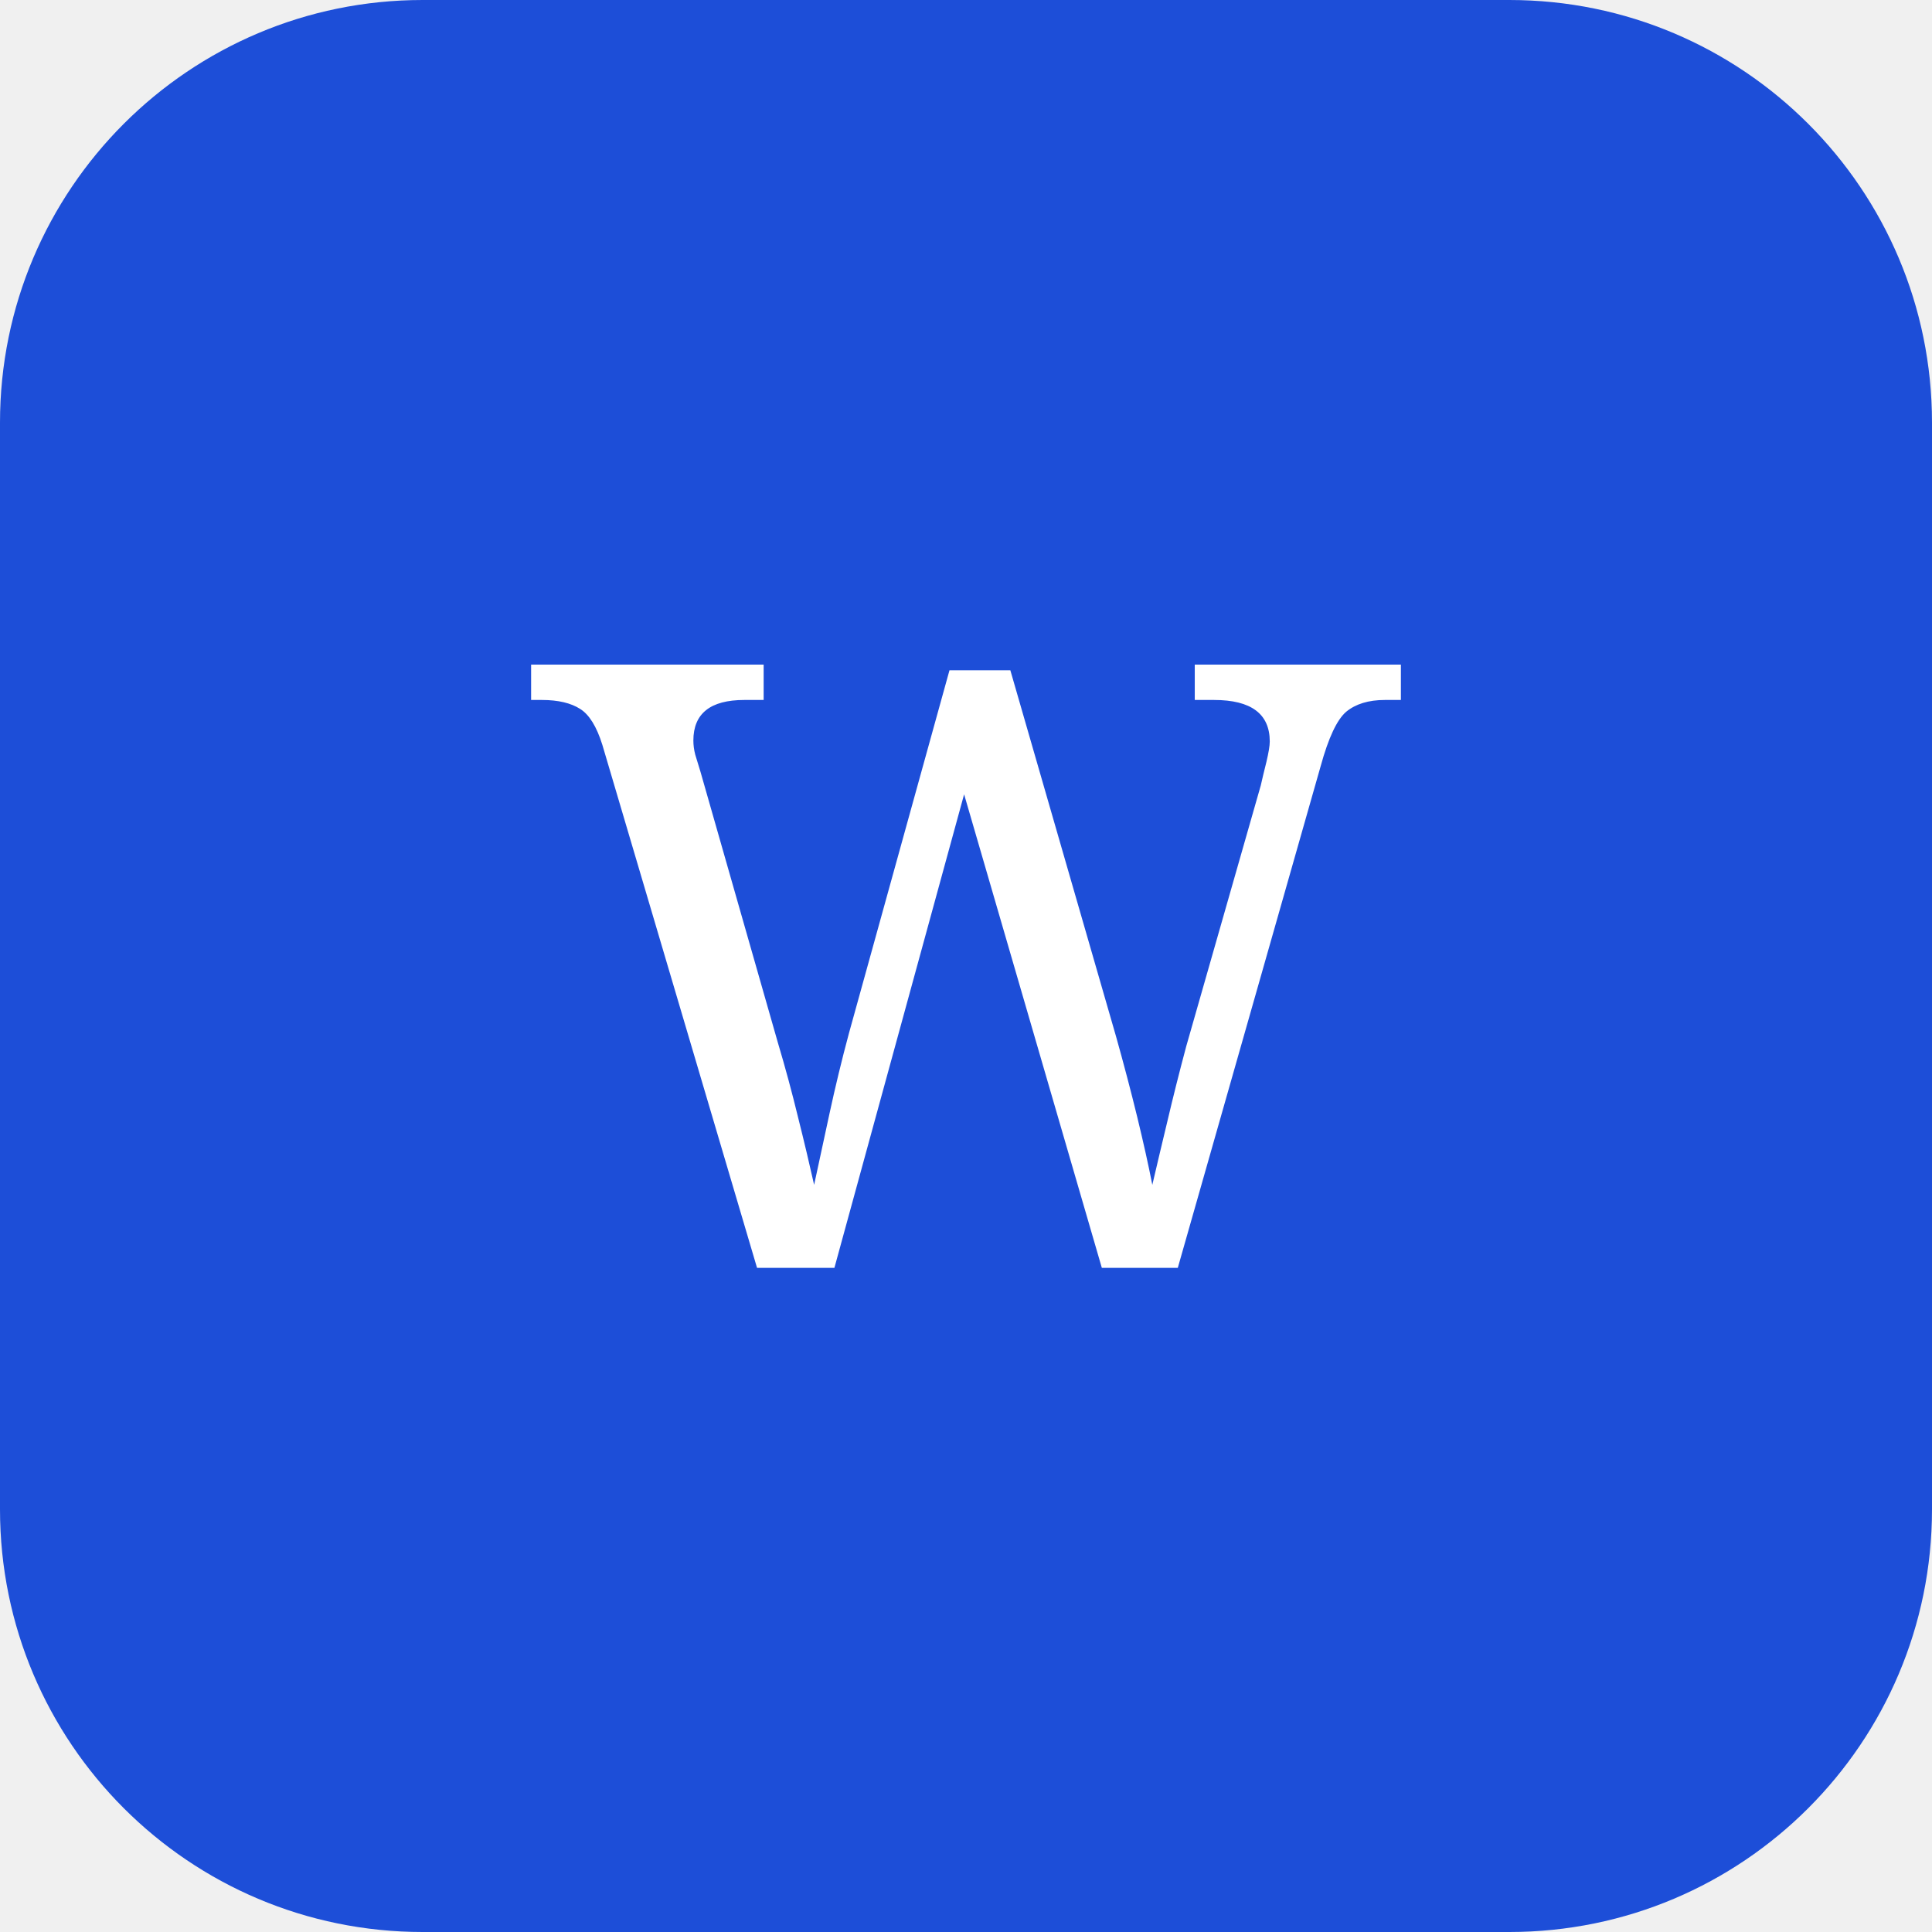
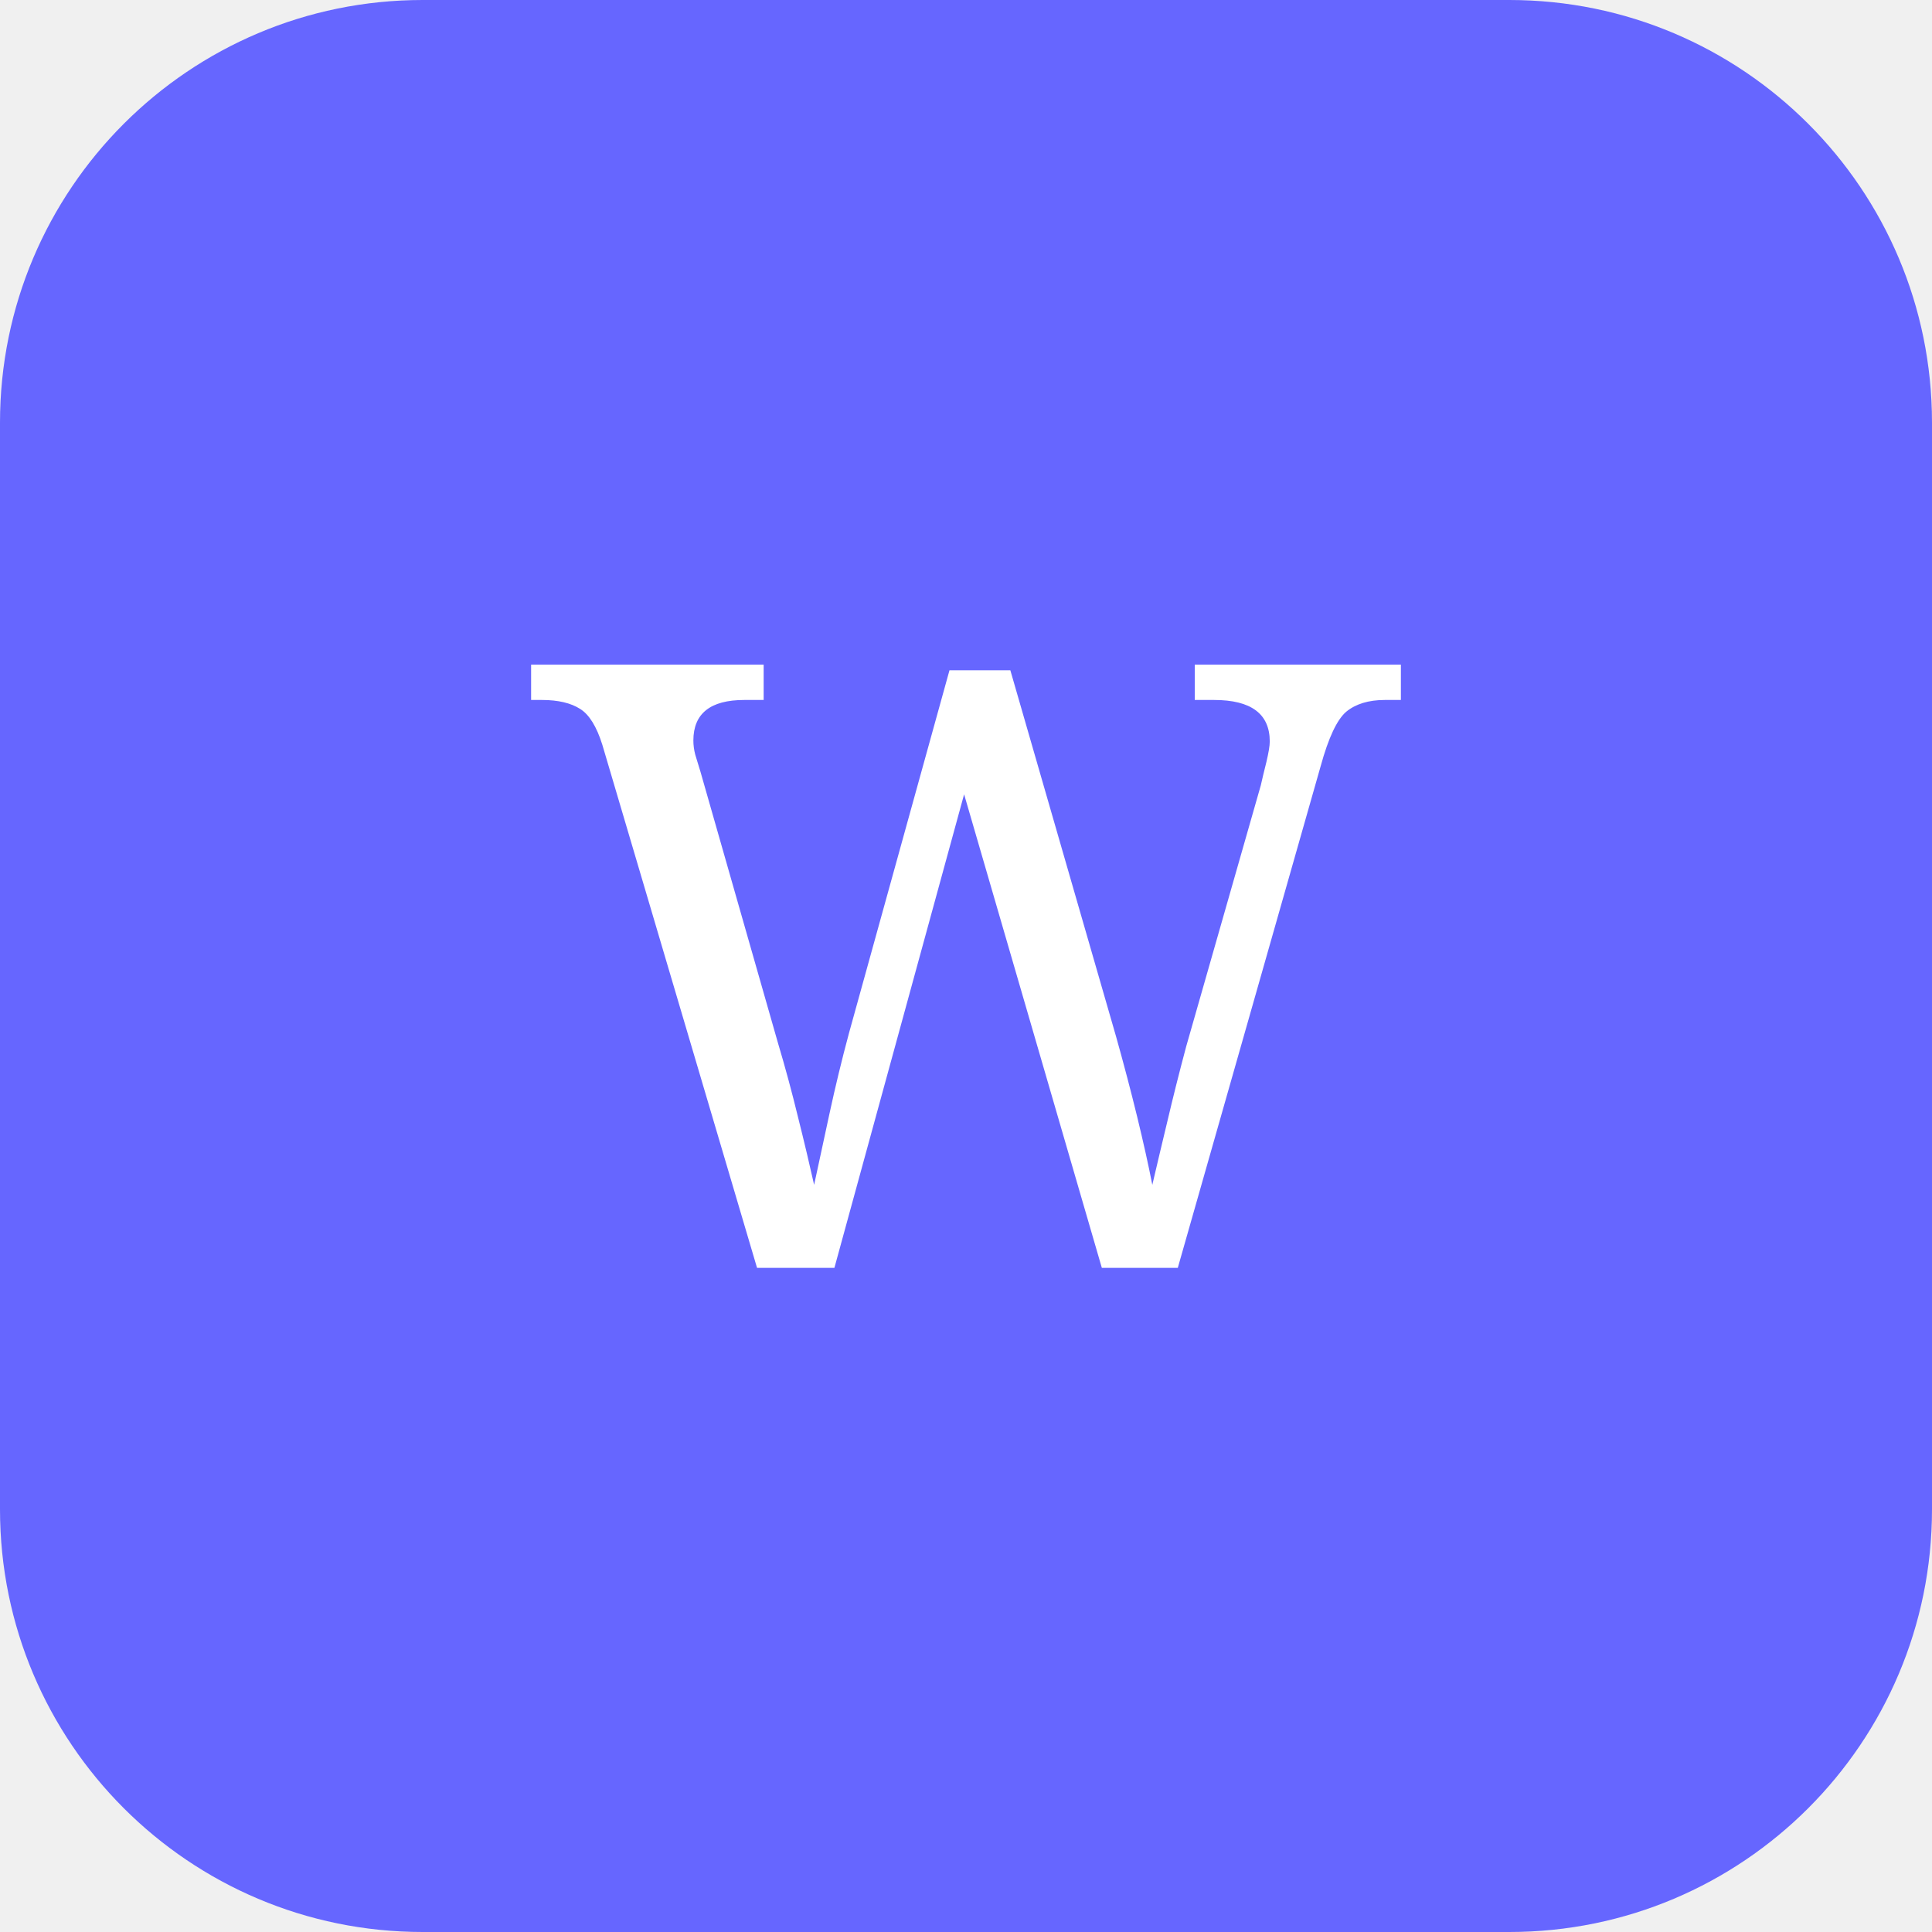
<svg xmlns="http://www.w3.org/2000/svg" viewBox="0 0 64 64" fill="none">
-   <rect width="64" height="64" rx="14" fill="#1D4ED8" />
+   <rect width="64" height="64" rx="14" fill="#66f" />
  <text x="32" y="42" text-anchor="middle" fill="#fff" font-size="28" font-family="Georgia,serif">W</text>
</svg>
